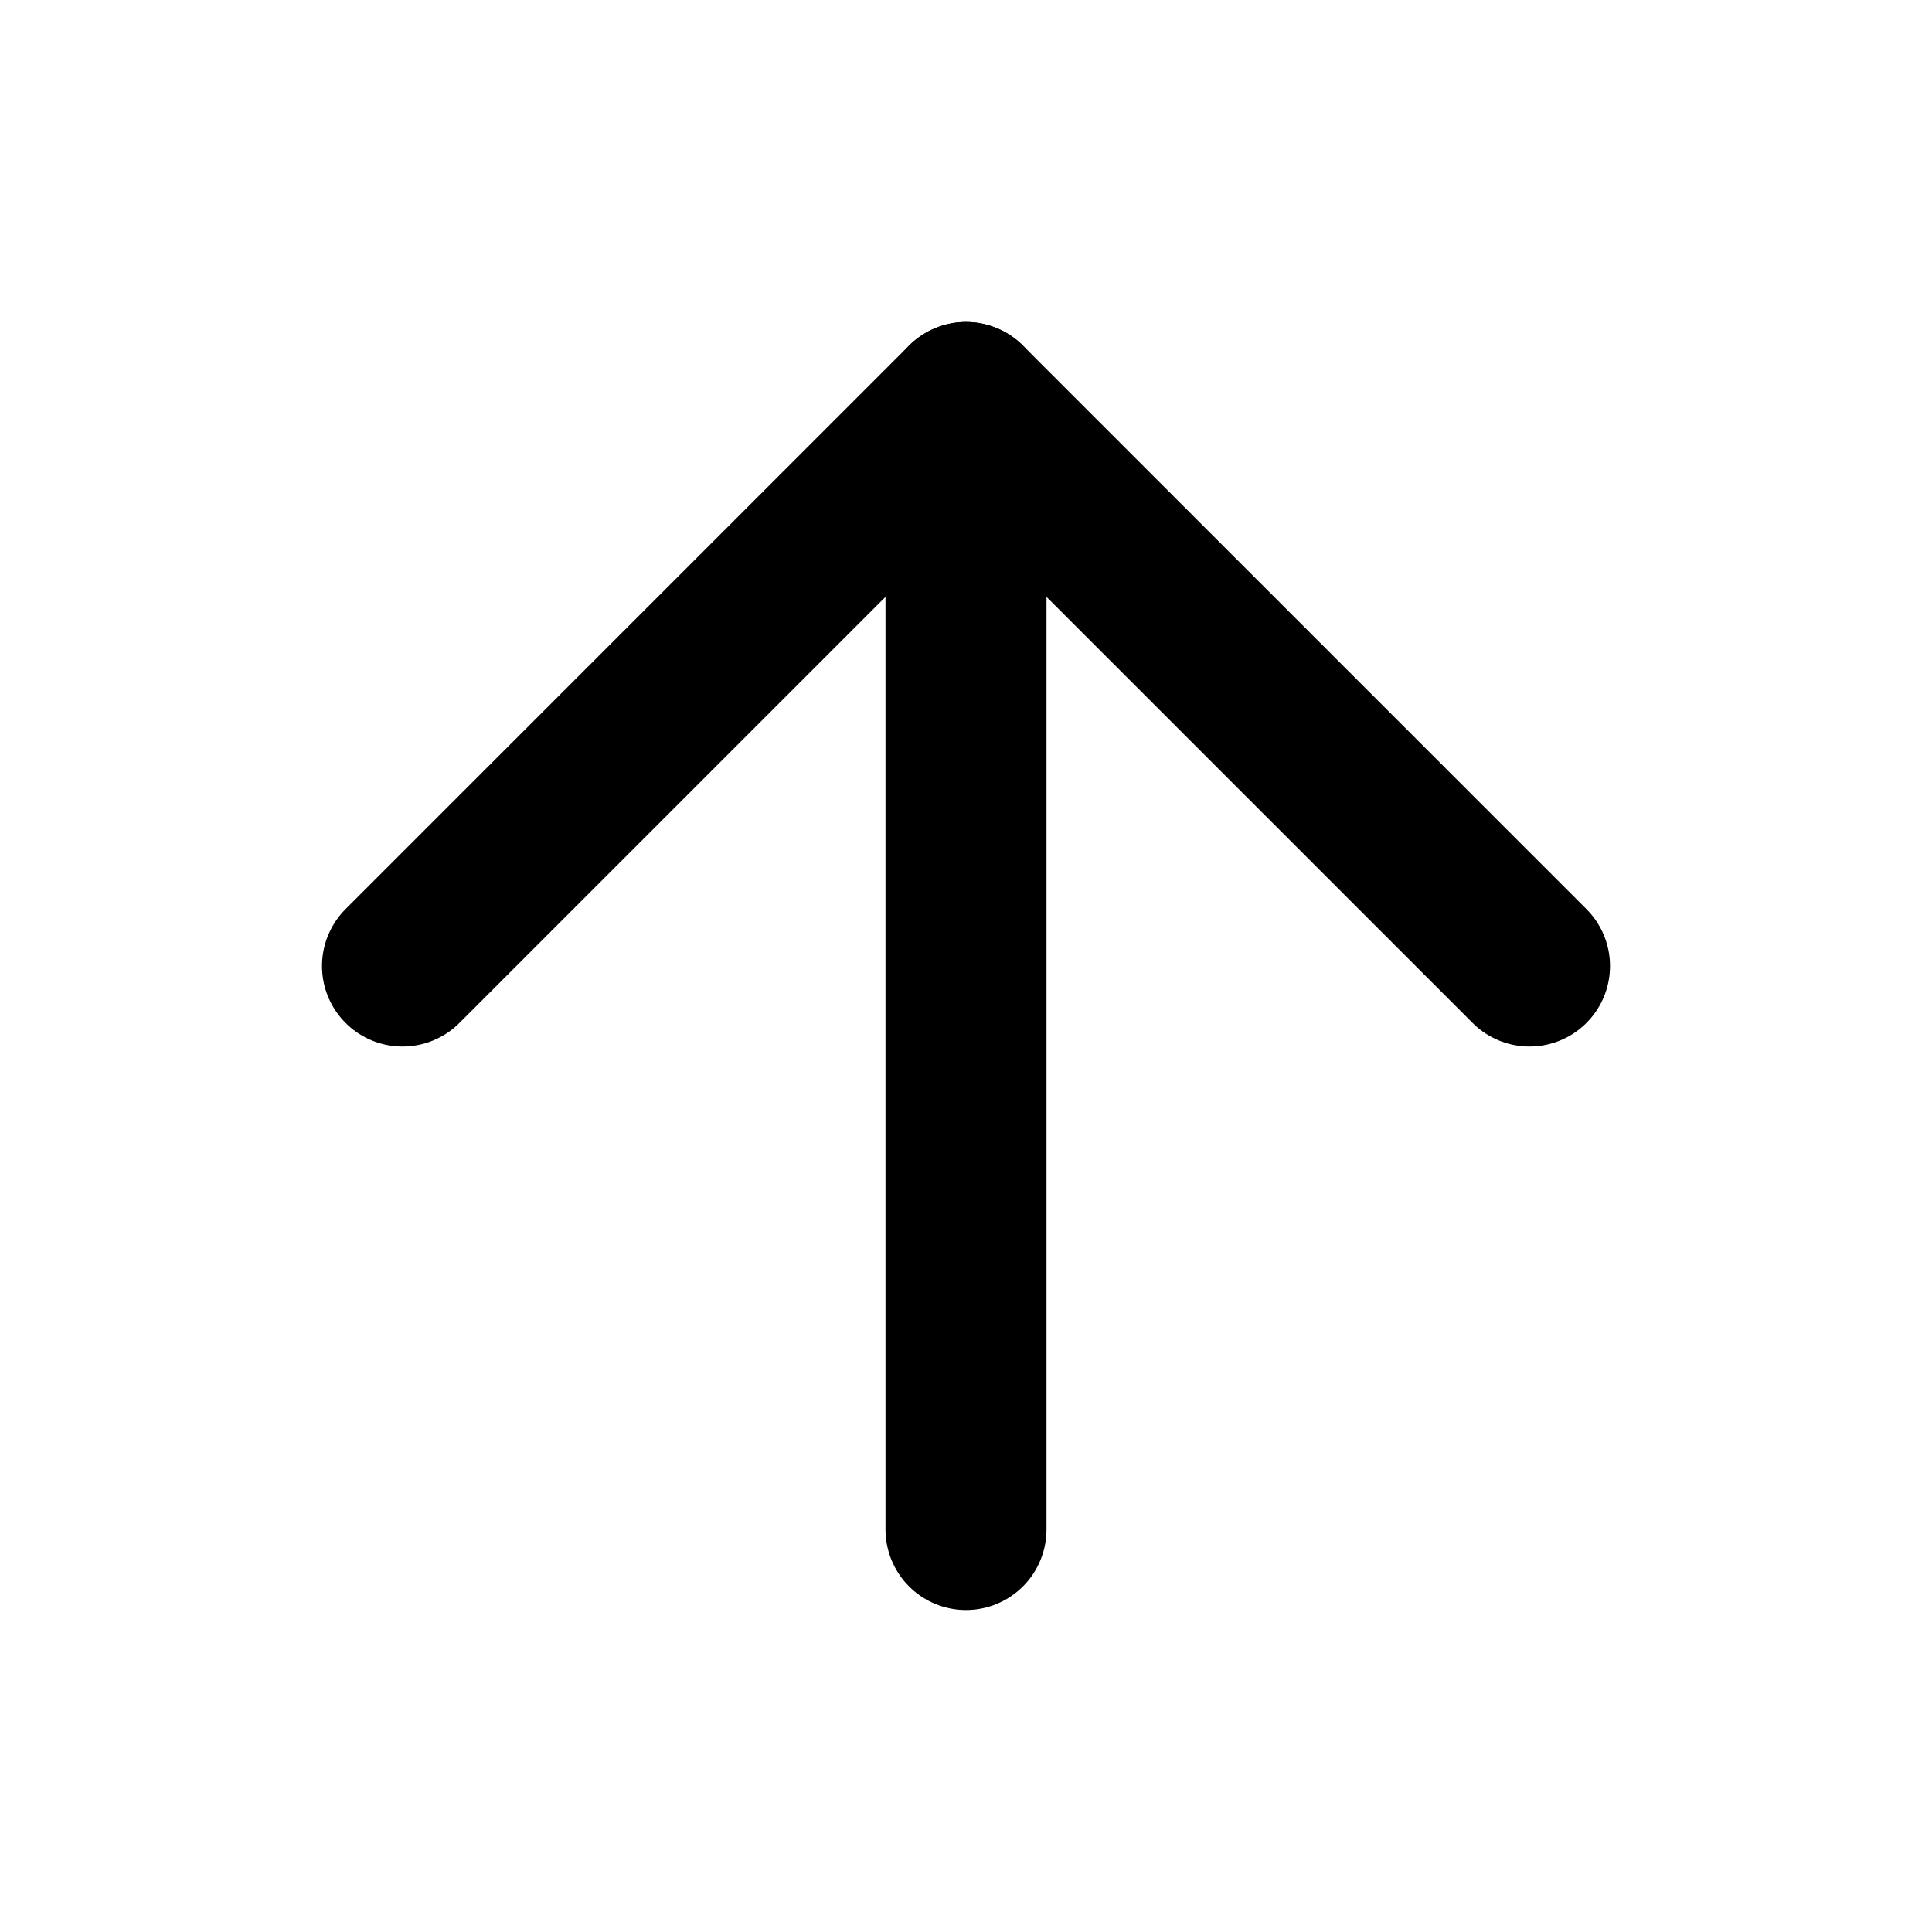
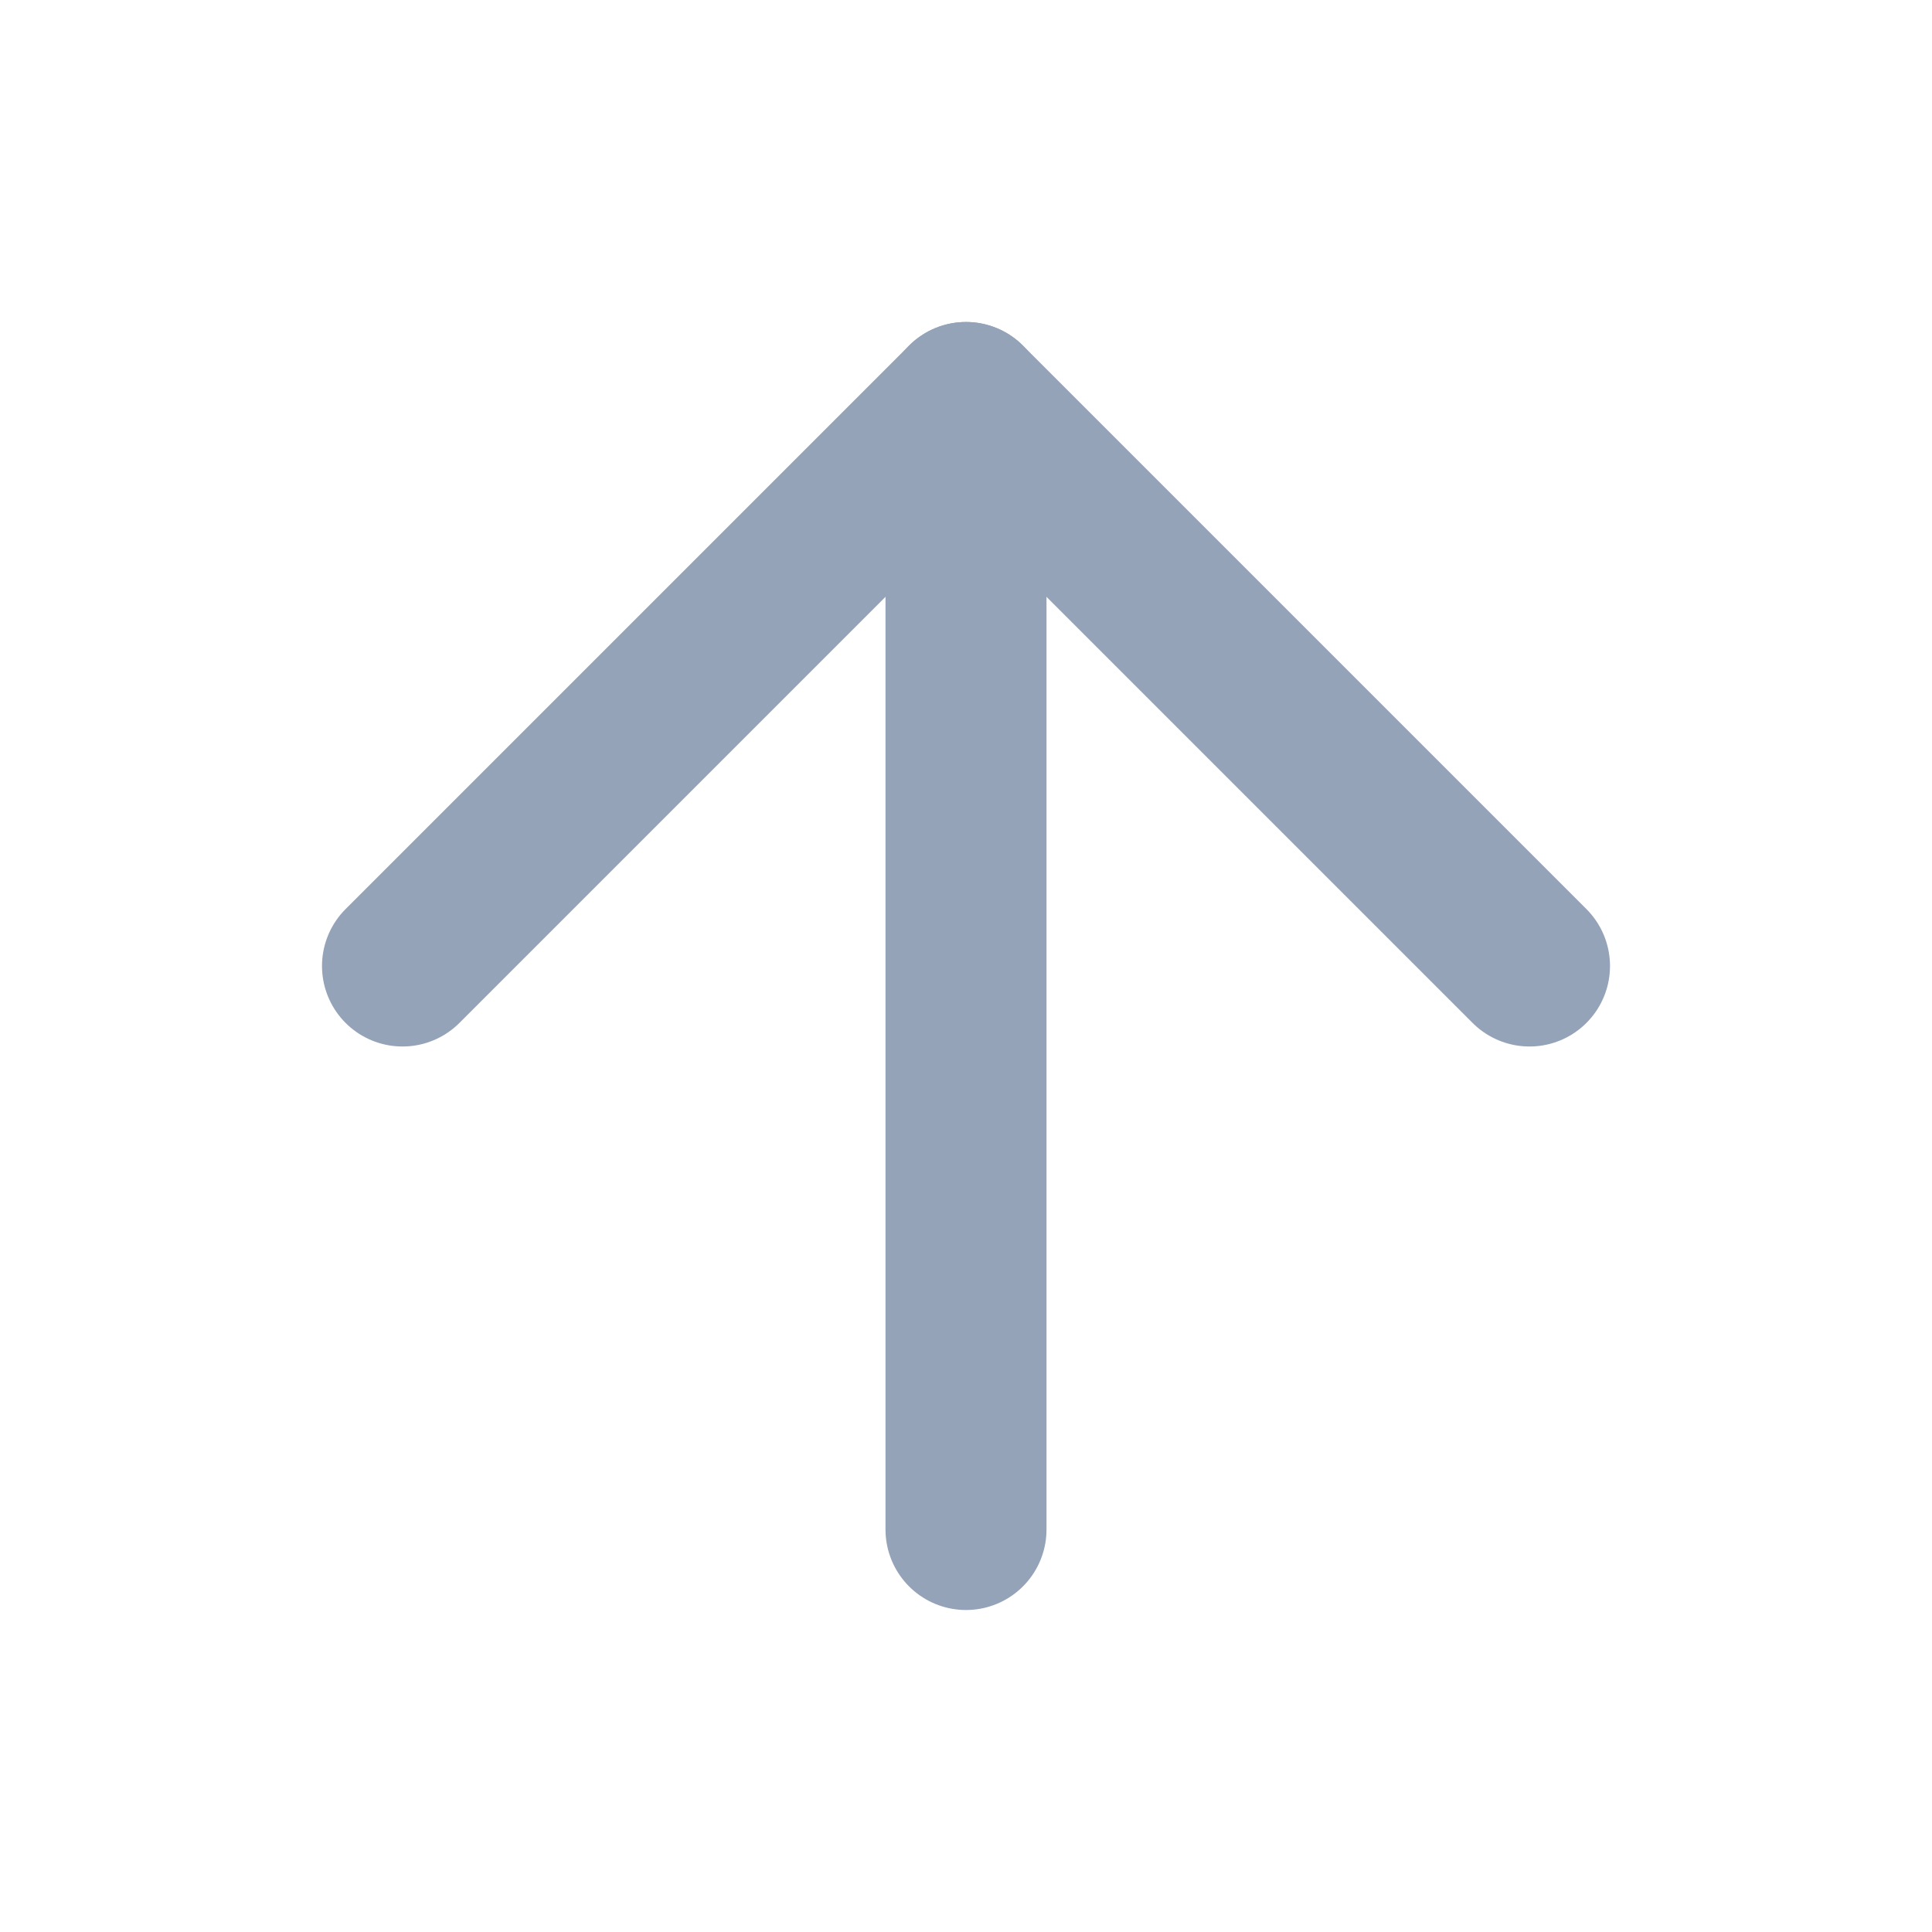
- <svg xmlns="http://www.w3.org/2000/svg" viewBox="0 0 24 24" fill="none" stroke="currentColor" stroke-width="2" stroke-linecap="round" stroke-linejoin="round">
+ <svg xmlns="http://www.w3.org/2000/svg" viewBox="0 0 24 24" fill="none" stroke="#94A3B8" stroke-width="2" stroke-linecap="round" stroke-linejoin="round">
  <path d="M12 19V5" />
  <path d="m5 12 7-7 7 7" />
</svg>
